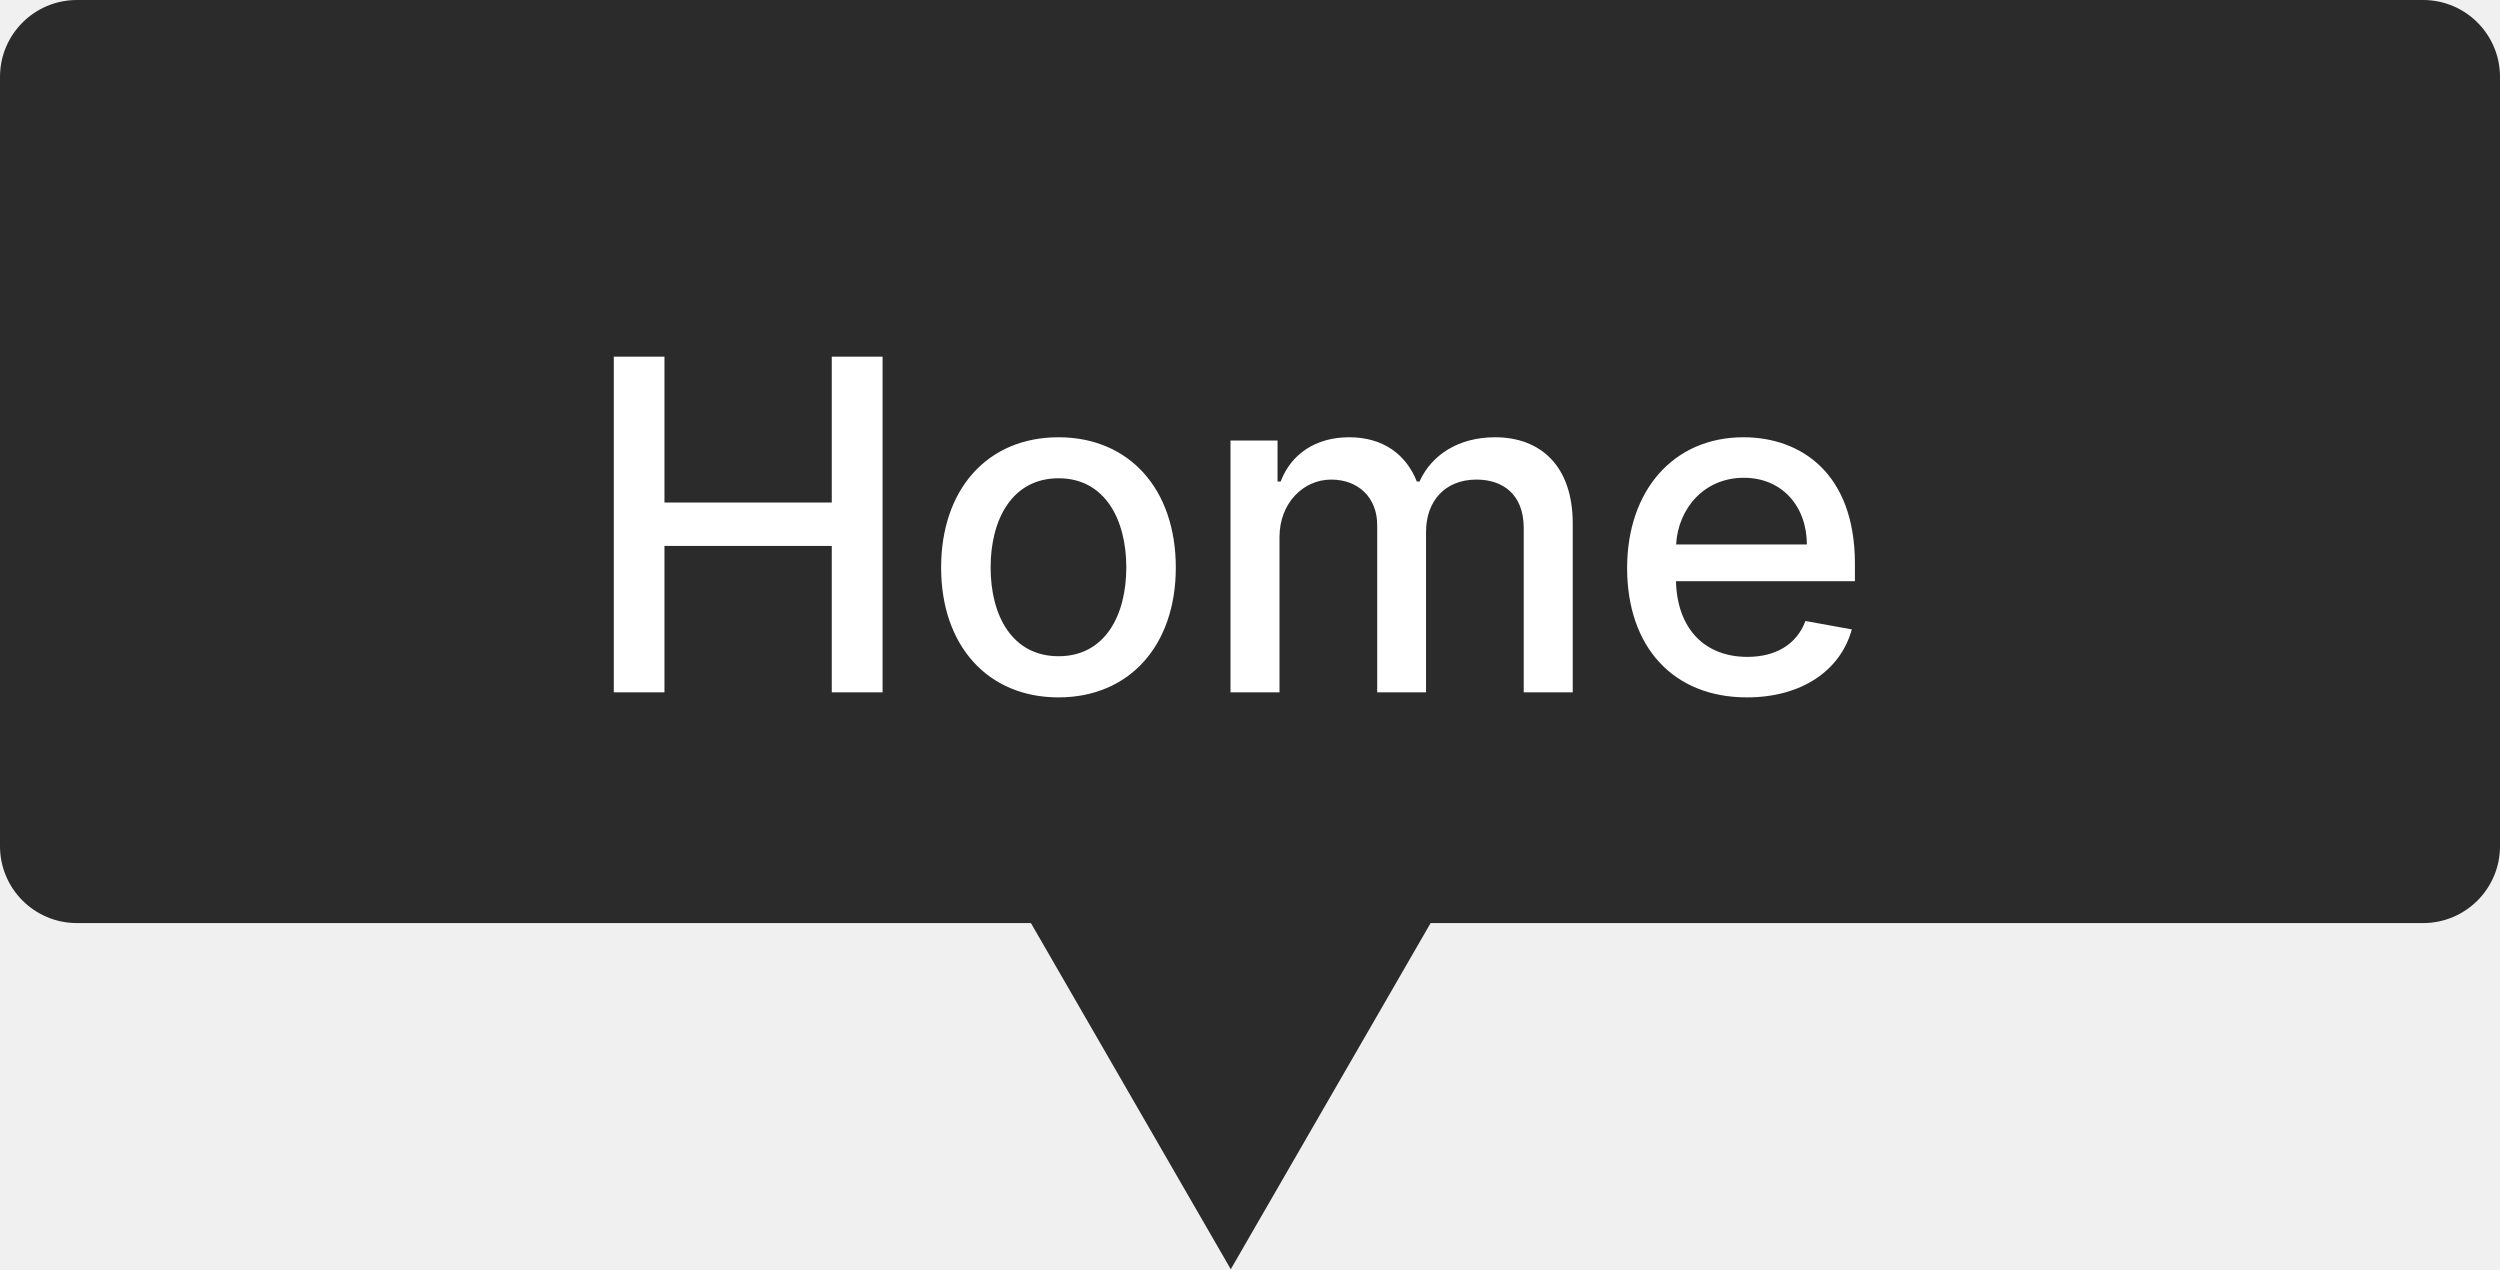
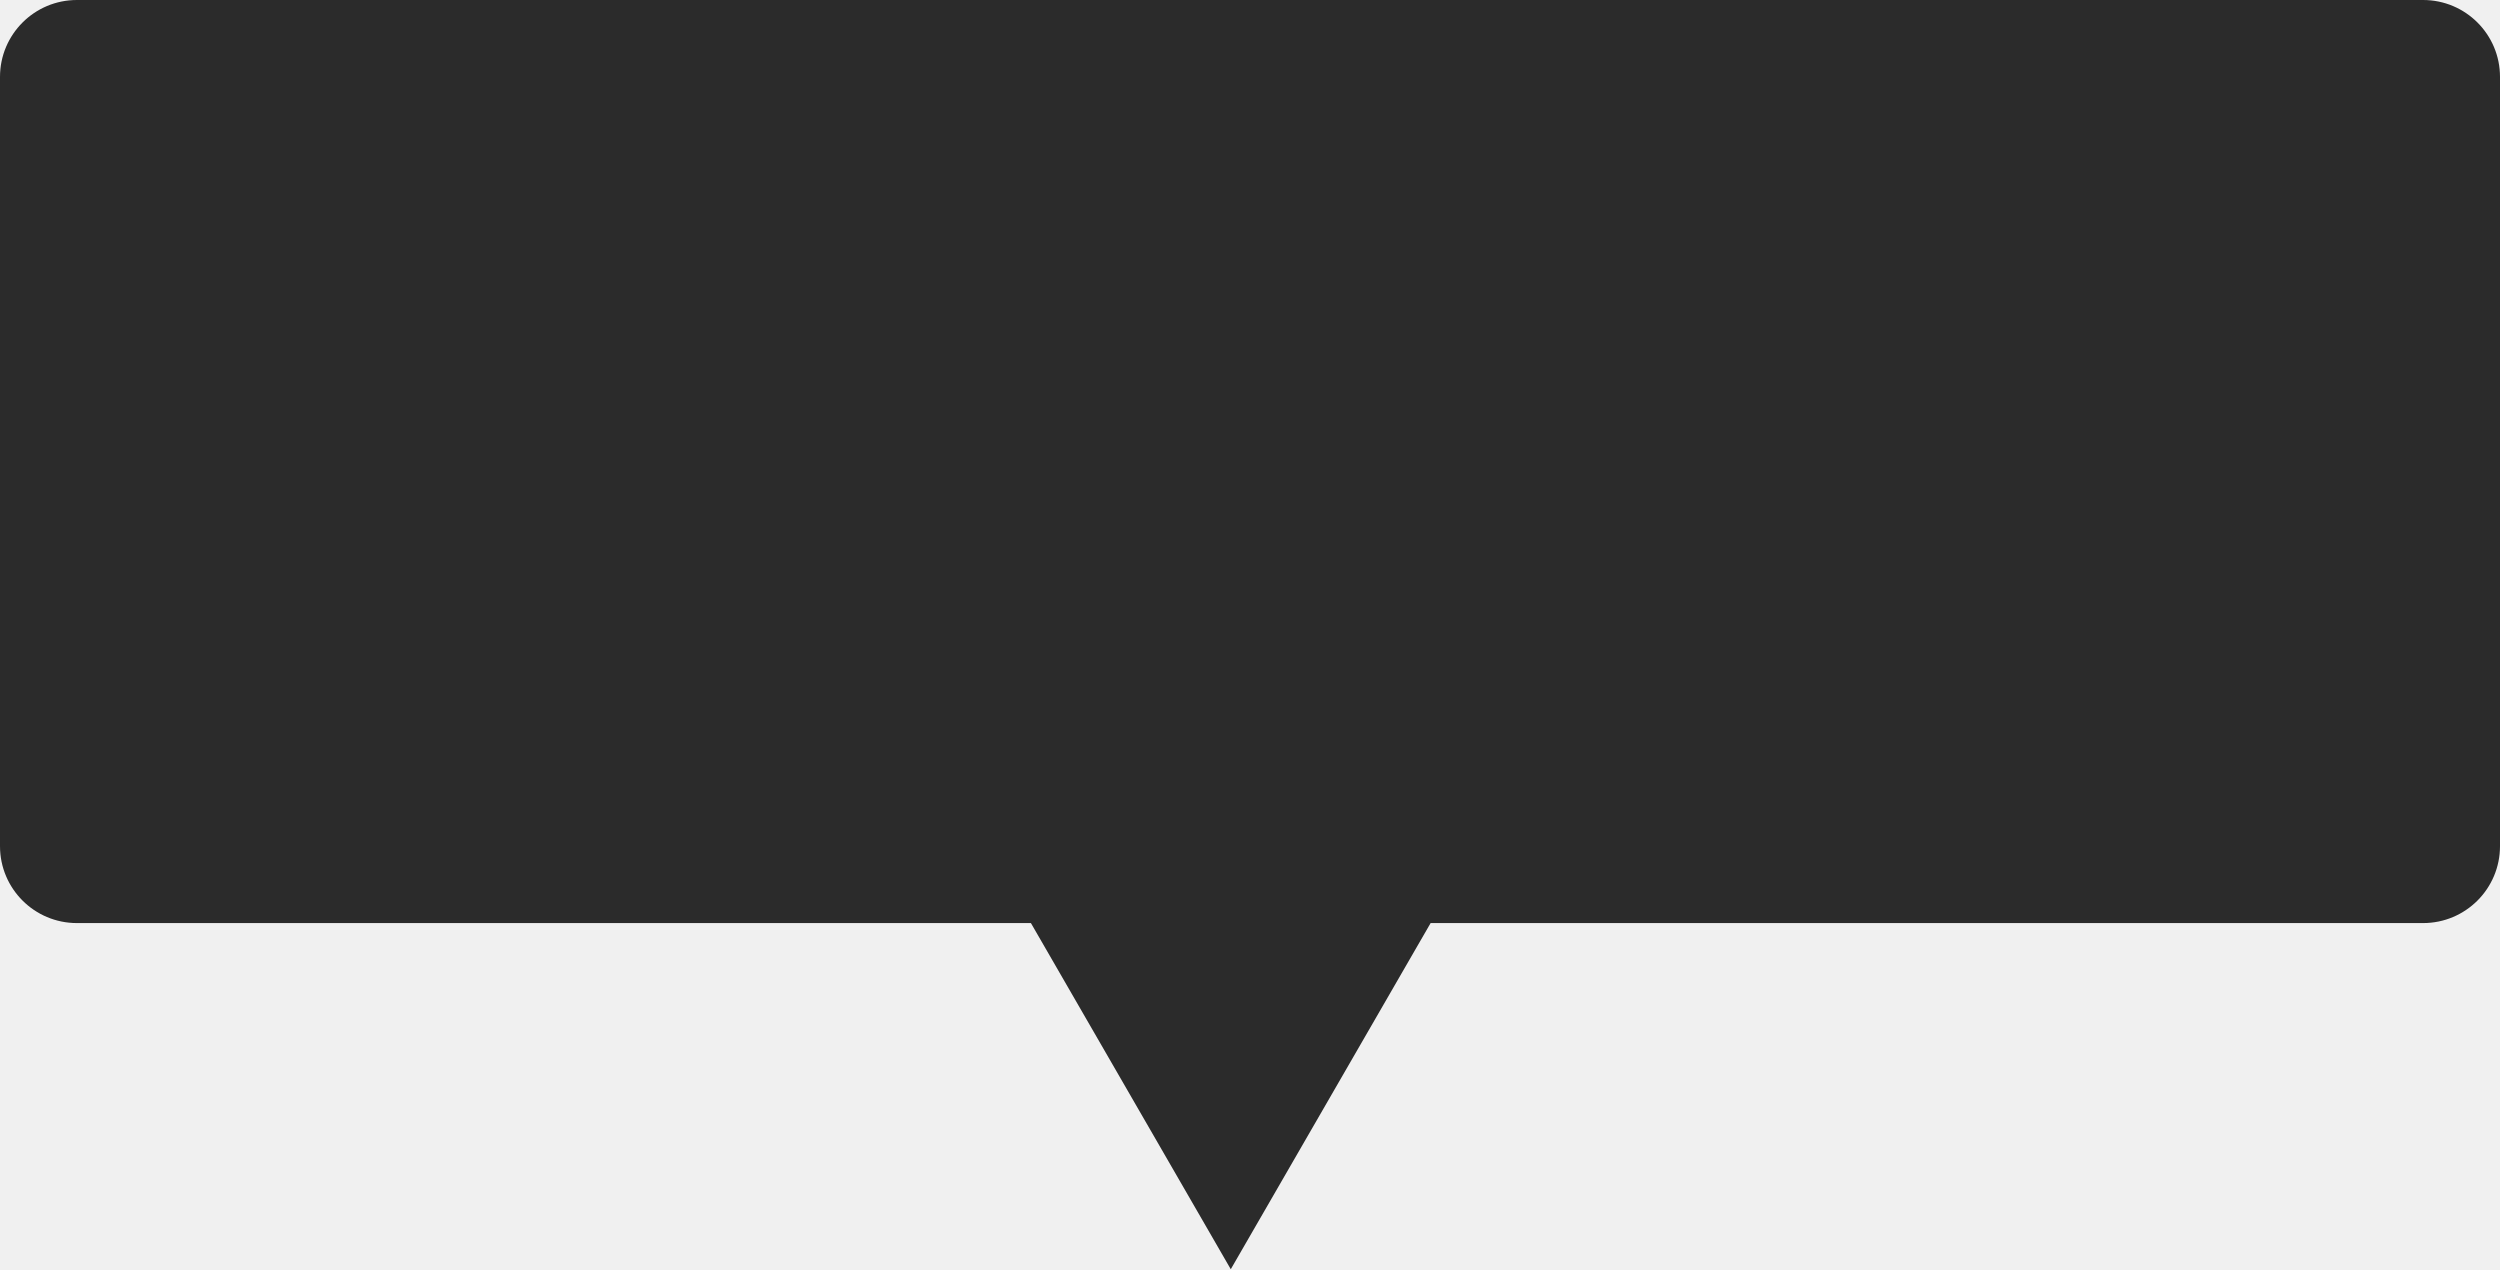
<svg xmlns="http://www.w3.org/2000/svg" width="65" height="33" viewBox="0 0 65 33" fill="none">
  <path fill-rule="evenodd" clip-rule="evenodd" d="M2 0C0.895 0 0 0.895 0 2V22C0 23.105 0.895 24 2 24H26.804L32 33L37.196 24H63C64.105 24 65 23.105 65 22V2C65 0.895 64.105 0 63 0H2Z" fill="#2B2B2B" />
-   <path d="M15.959 18H17.276V14.195H21.626V18H22.947V9.273H21.626V13.065H17.276V9.273H15.959V18ZM27.52 18.132C29.365 18.132 30.571 16.781 30.571 14.757C30.571 12.72 29.365 11.369 27.52 11.369C25.675 11.369 24.469 12.72 24.469 14.757C24.469 16.781 25.675 18.132 27.52 18.132ZM27.524 17.062C26.318 17.062 25.756 16.01 25.756 14.753C25.756 13.5 26.318 12.435 27.524 12.435C28.722 12.435 29.284 13.5 29.284 14.753C29.284 16.01 28.722 17.062 27.524 17.062ZM31.993 18H33.267V13.964C33.267 13.082 33.885 12.469 34.61 12.469C35.317 12.469 35.807 12.938 35.807 13.649V18H37.077V13.828C37.077 13.04 37.559 12.469 38.39 12.469C39.063 12.469 39.617 12.844 39.617 13.73V18H40.891V13.611C40.891 12.115 40.056 11.369 38.871 11.369C37.929 11.369 37.222 11.821 36.907 12.52H36.838C36.553 11.804 35.952 11.369 35.078 11.369C34.213 11.369 33.57 11.8 33.297 12.52H33.216V11.454H31.993V18ZM45.42 18.132C46.847 18.132 47.857 17.429 48.147 16.364L46.941 16.146C46.711 16.764 46.157 17.079 45.432 17.079C44.342 17.079 43.609 16.372 43.575 15.111H48.228V14.659C48.228 12.294 46.813 11.369 45.33 11.369C43.506 11.369 42.305 12.758 42.305 14.77C42.305 16.803 43.489 18.132 45.42 18.132ZM43.579 14.156C43.63 13.227 44.303 12.422 45.339 12.422C46.327 12.422 46.975 13.155 46.979 14.156H43.579Z" fill="white" />
</svg>
